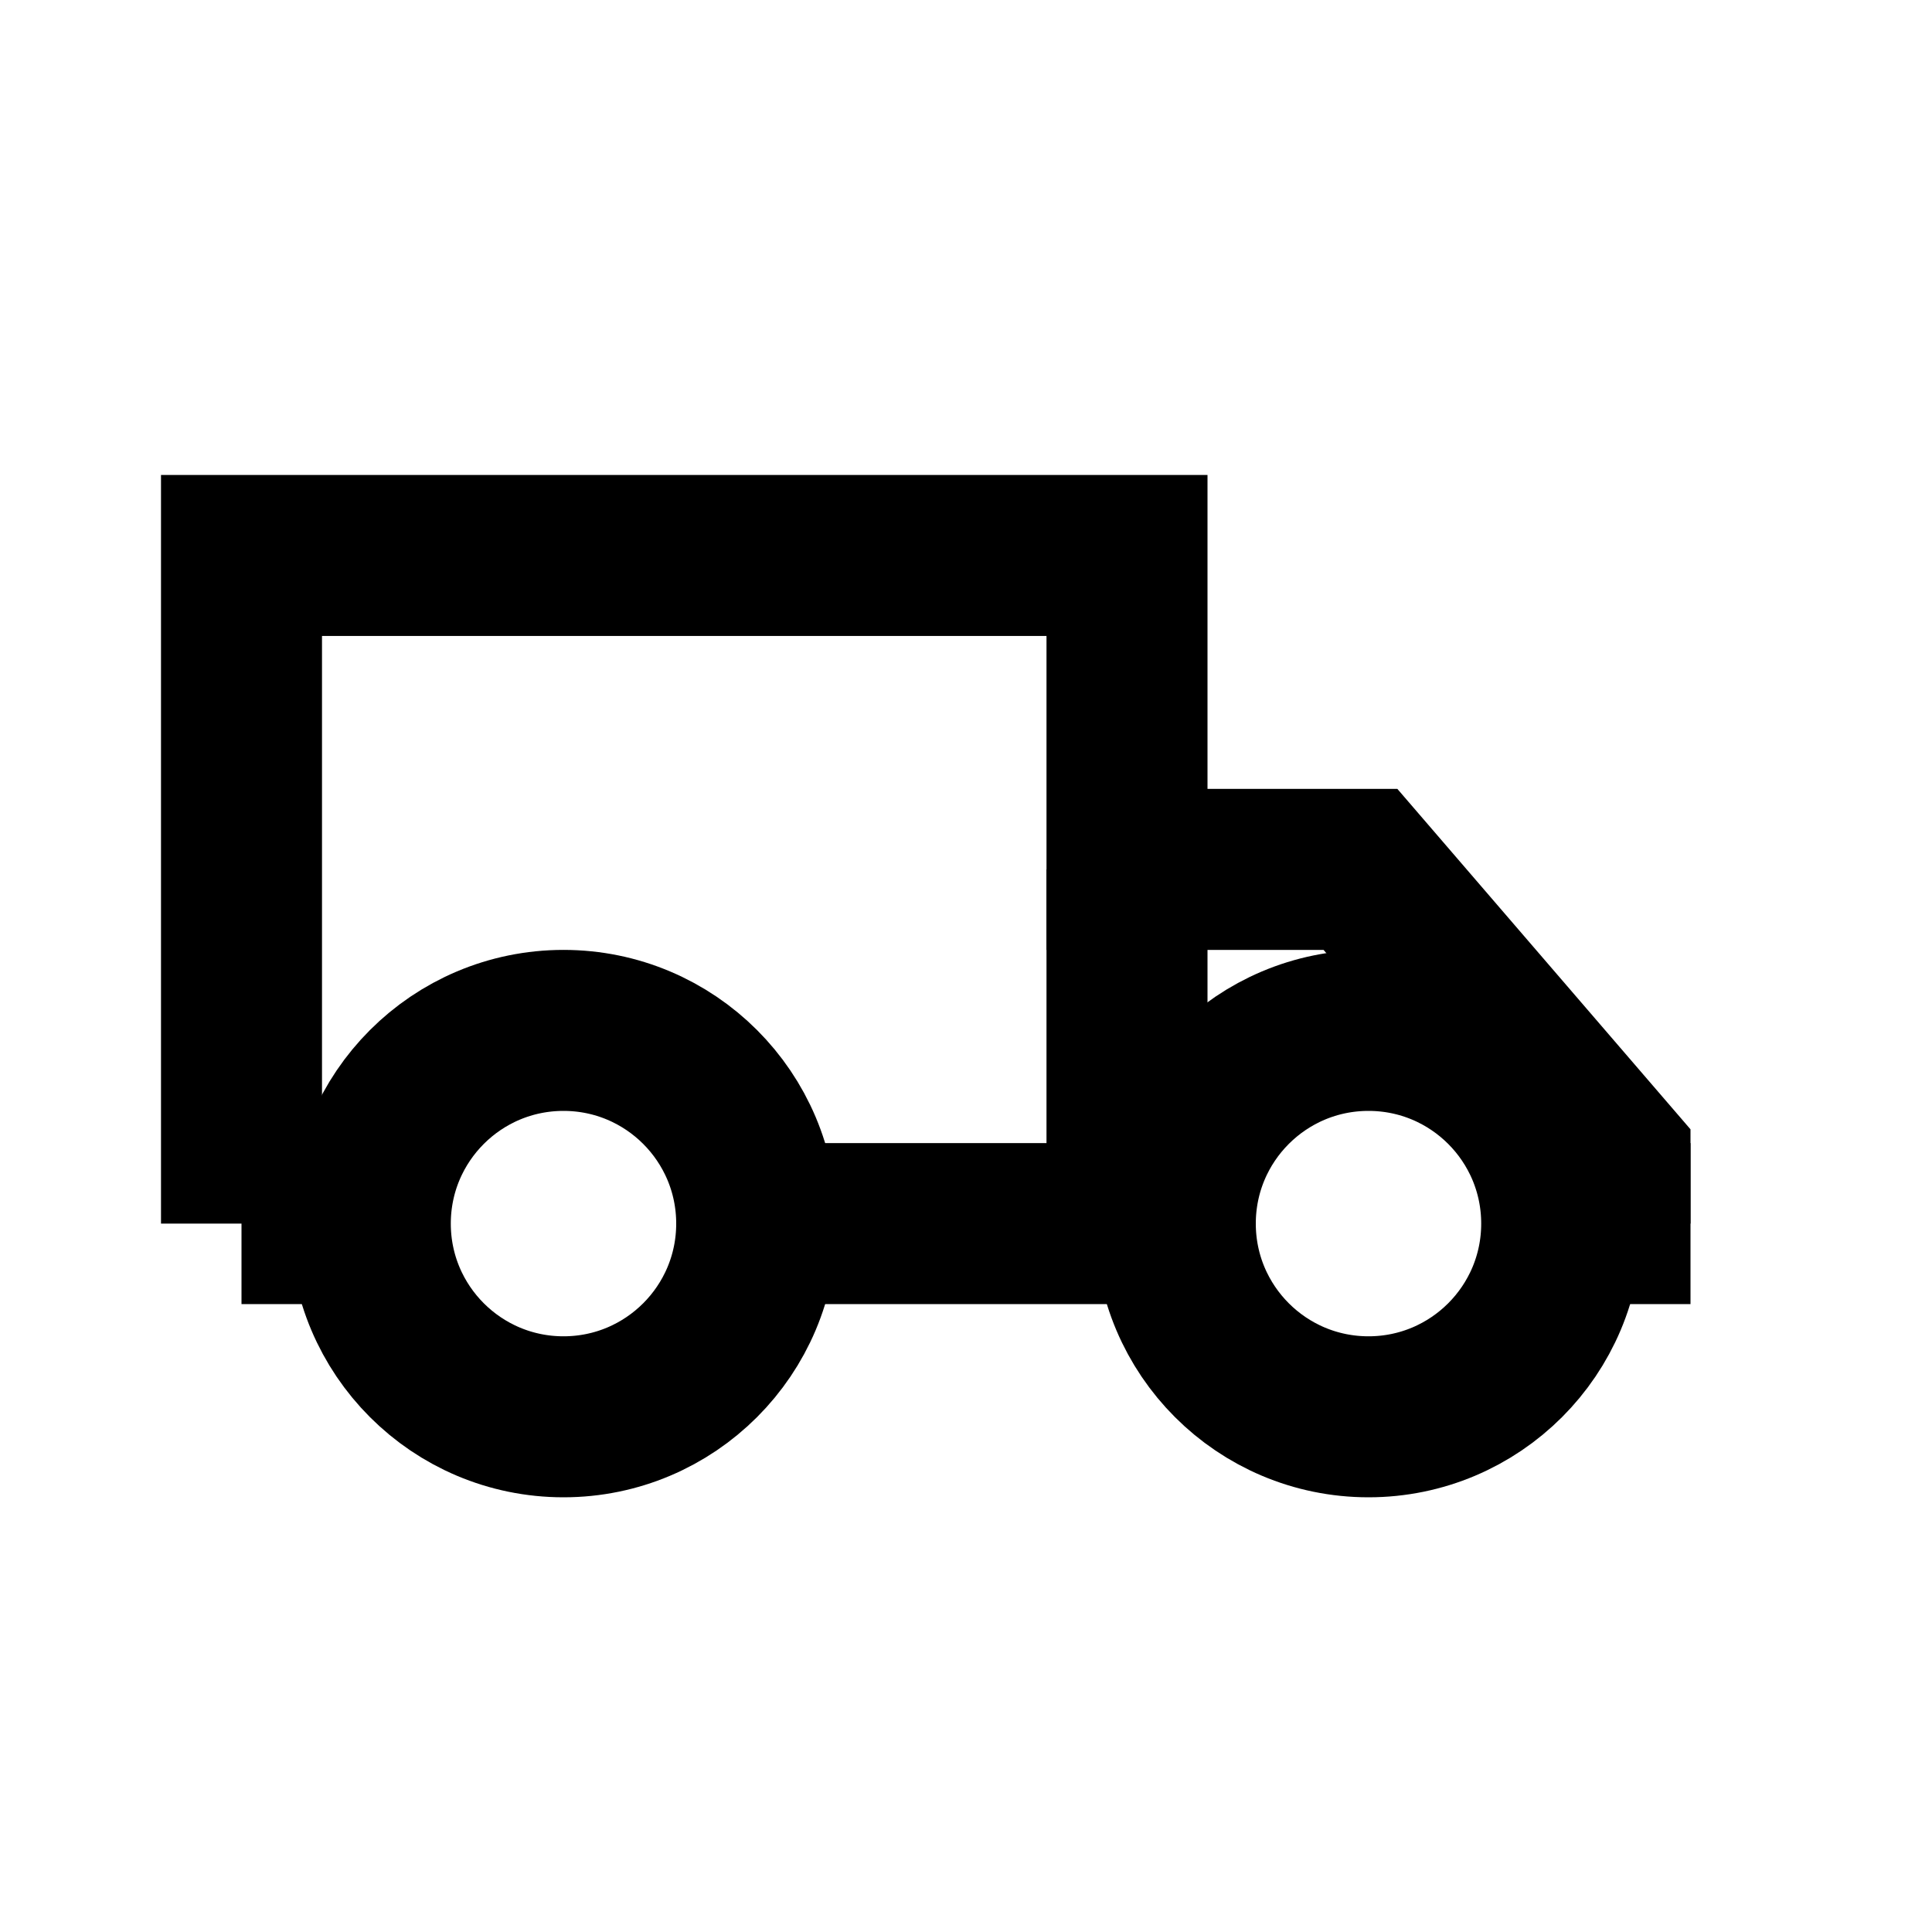
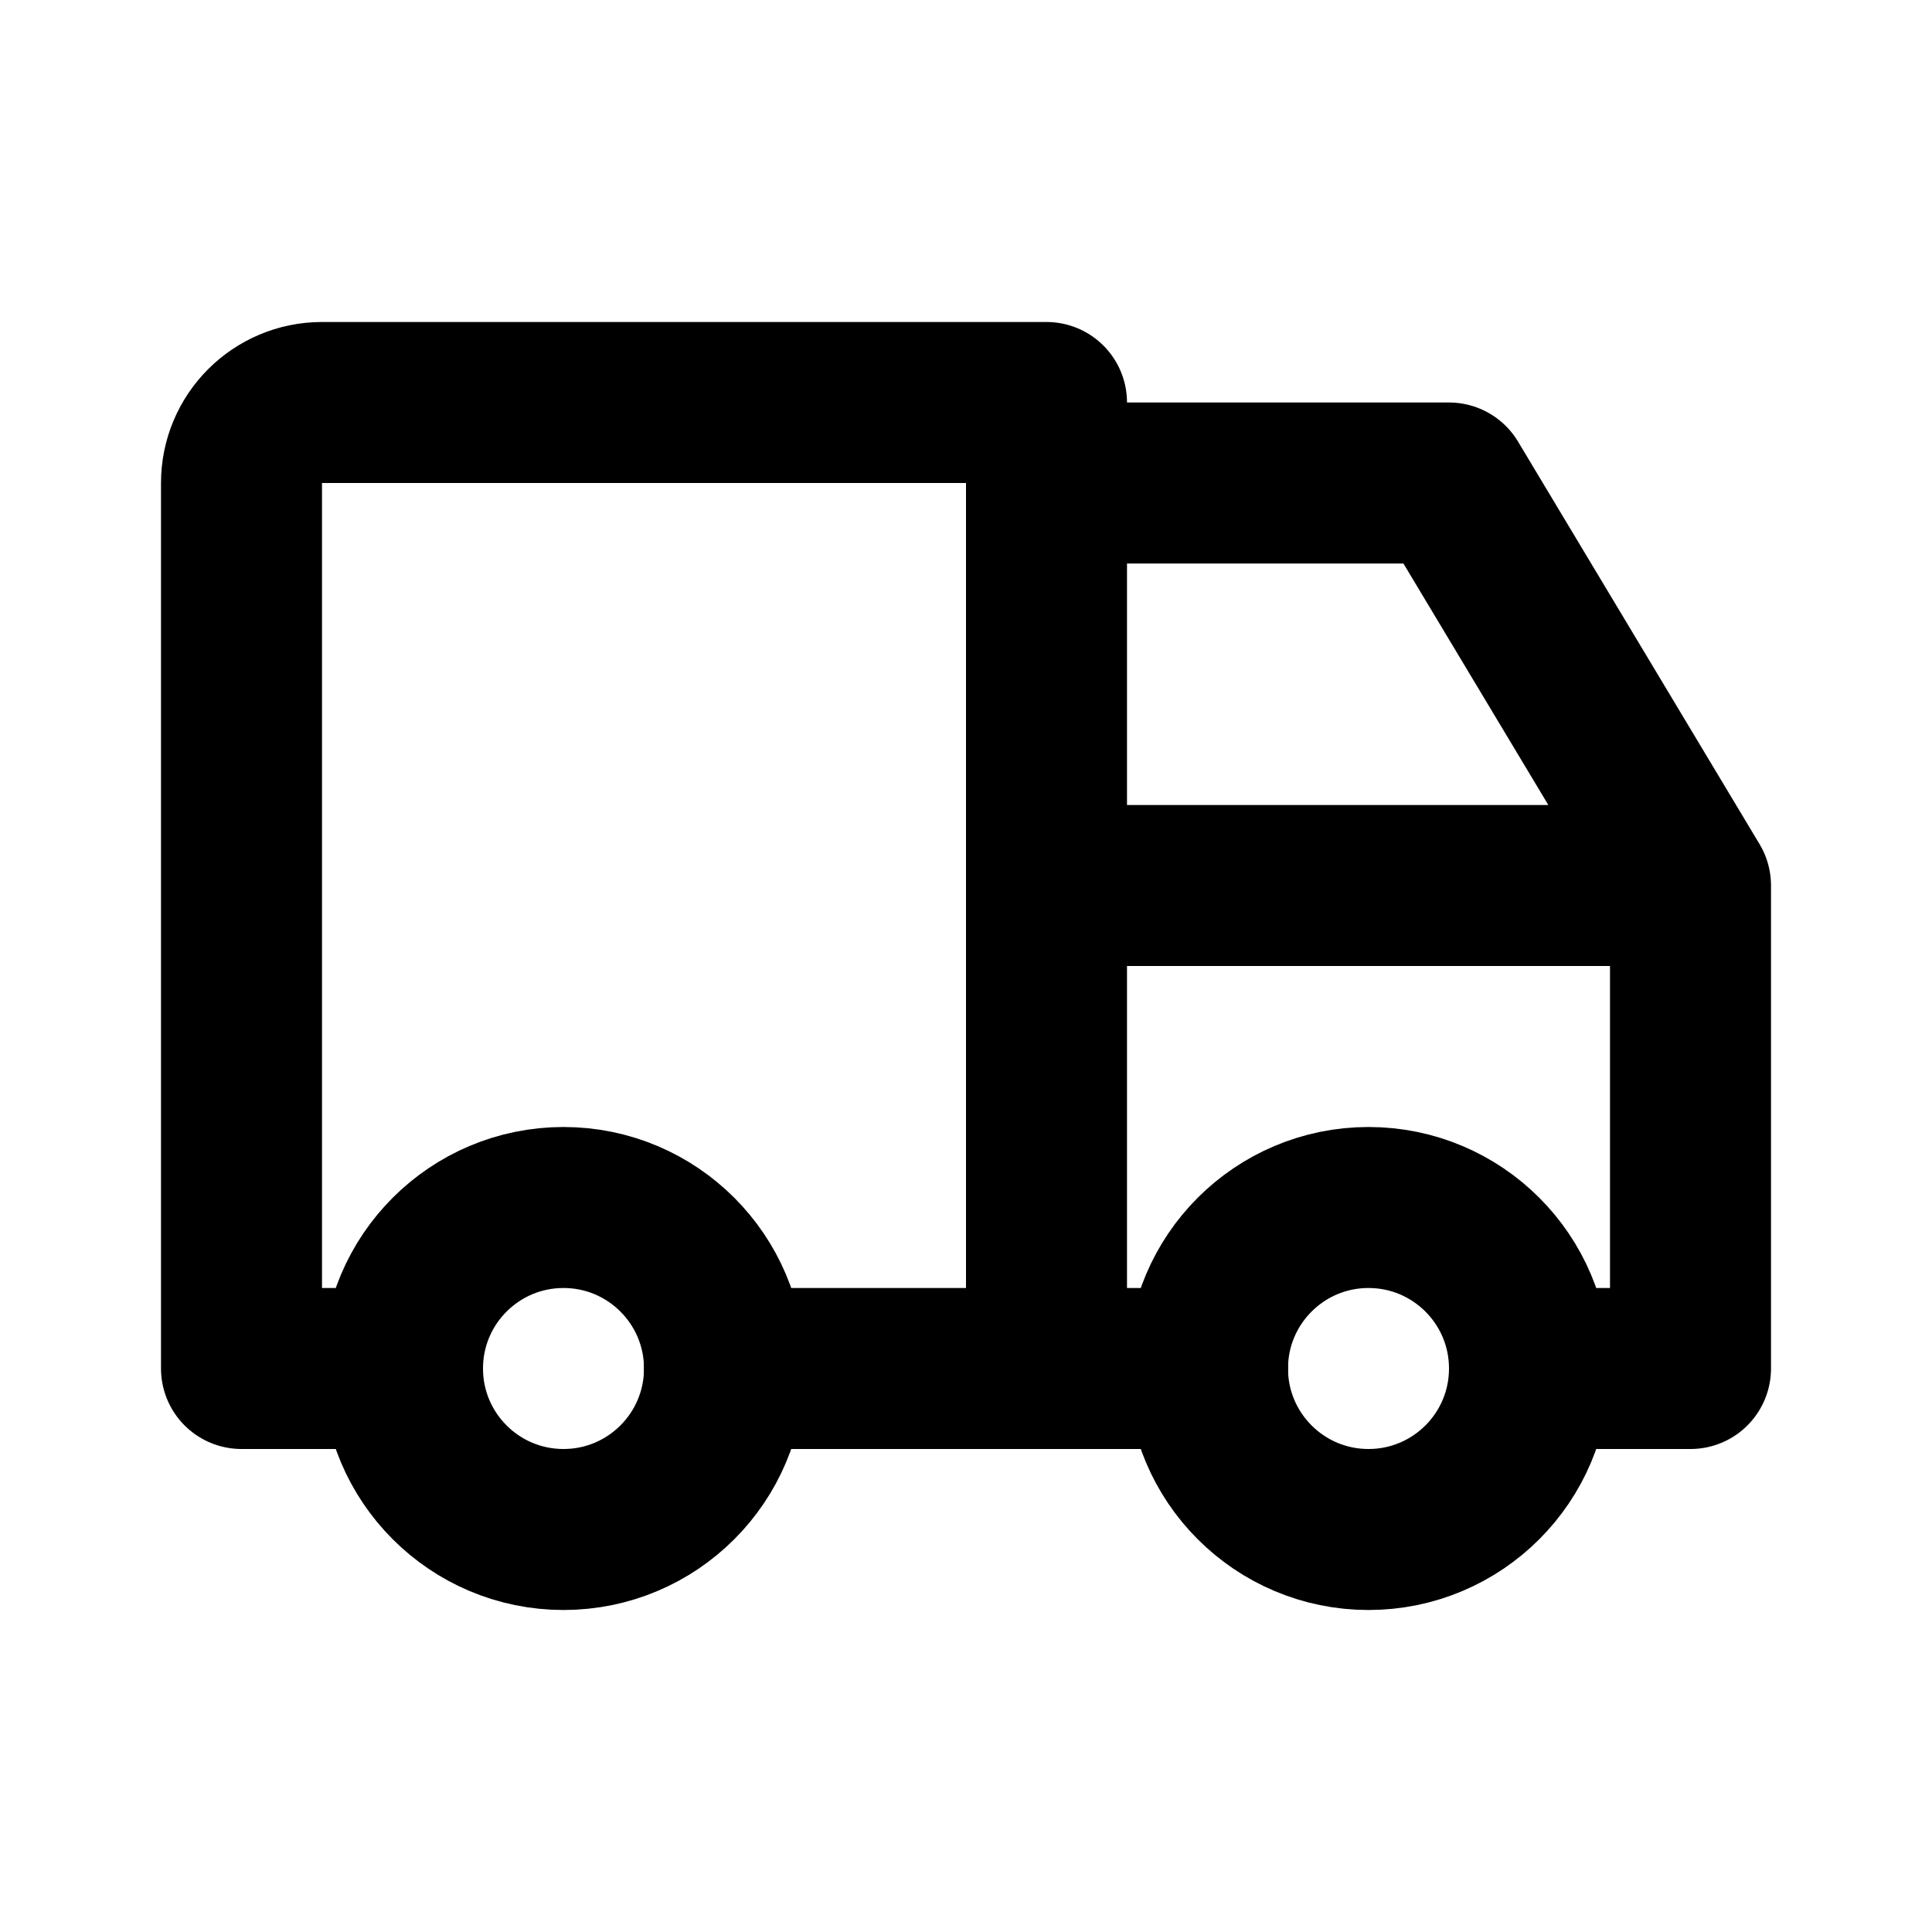
- <svg xmlns="http://www.w3.org/2000/svg" viewBox="0 0 24 24" fill="none" stroke="#000" stroke-width="2" stroke-linecap="butt" stroke-linejoin="miter">
-   <path d="M3 15.2V6.9h11v3.9h2.9l3.1 3.6v.8" />
-   <path d="M3 15.2h1.6M9.7 15.2h4.6M19.4 15.2H21" />
-   <path d="M14 10.8v4.4" />
-   <circle cx="7" cy="15.2" r="2.4" />
-   <circle cx="17" cy="15.2" r="2.4" />
+ <svg xmlns="http://www.w3.org/2000/svg" width="24" height="24" viewBox="0 0 24 24" fill="none" stroke="#000" stroke-width="2" stroke-linecap="round" stroke-linejoin="round">
+   <path d="M5 17a2 2 0 1 0 4 0a2 2 0 1 0 -4 0" />
+   <path d="M15 17a2 2 0 1 0 4 0a2 2 0 1 0 -4 0" />
+   <path d="M5 17h-2v-11a1 1 0 0 1 1 -1h9v12m-4 0h6m4 0h2v-6h-8m0 -5h5l3 5" />
</svg>
